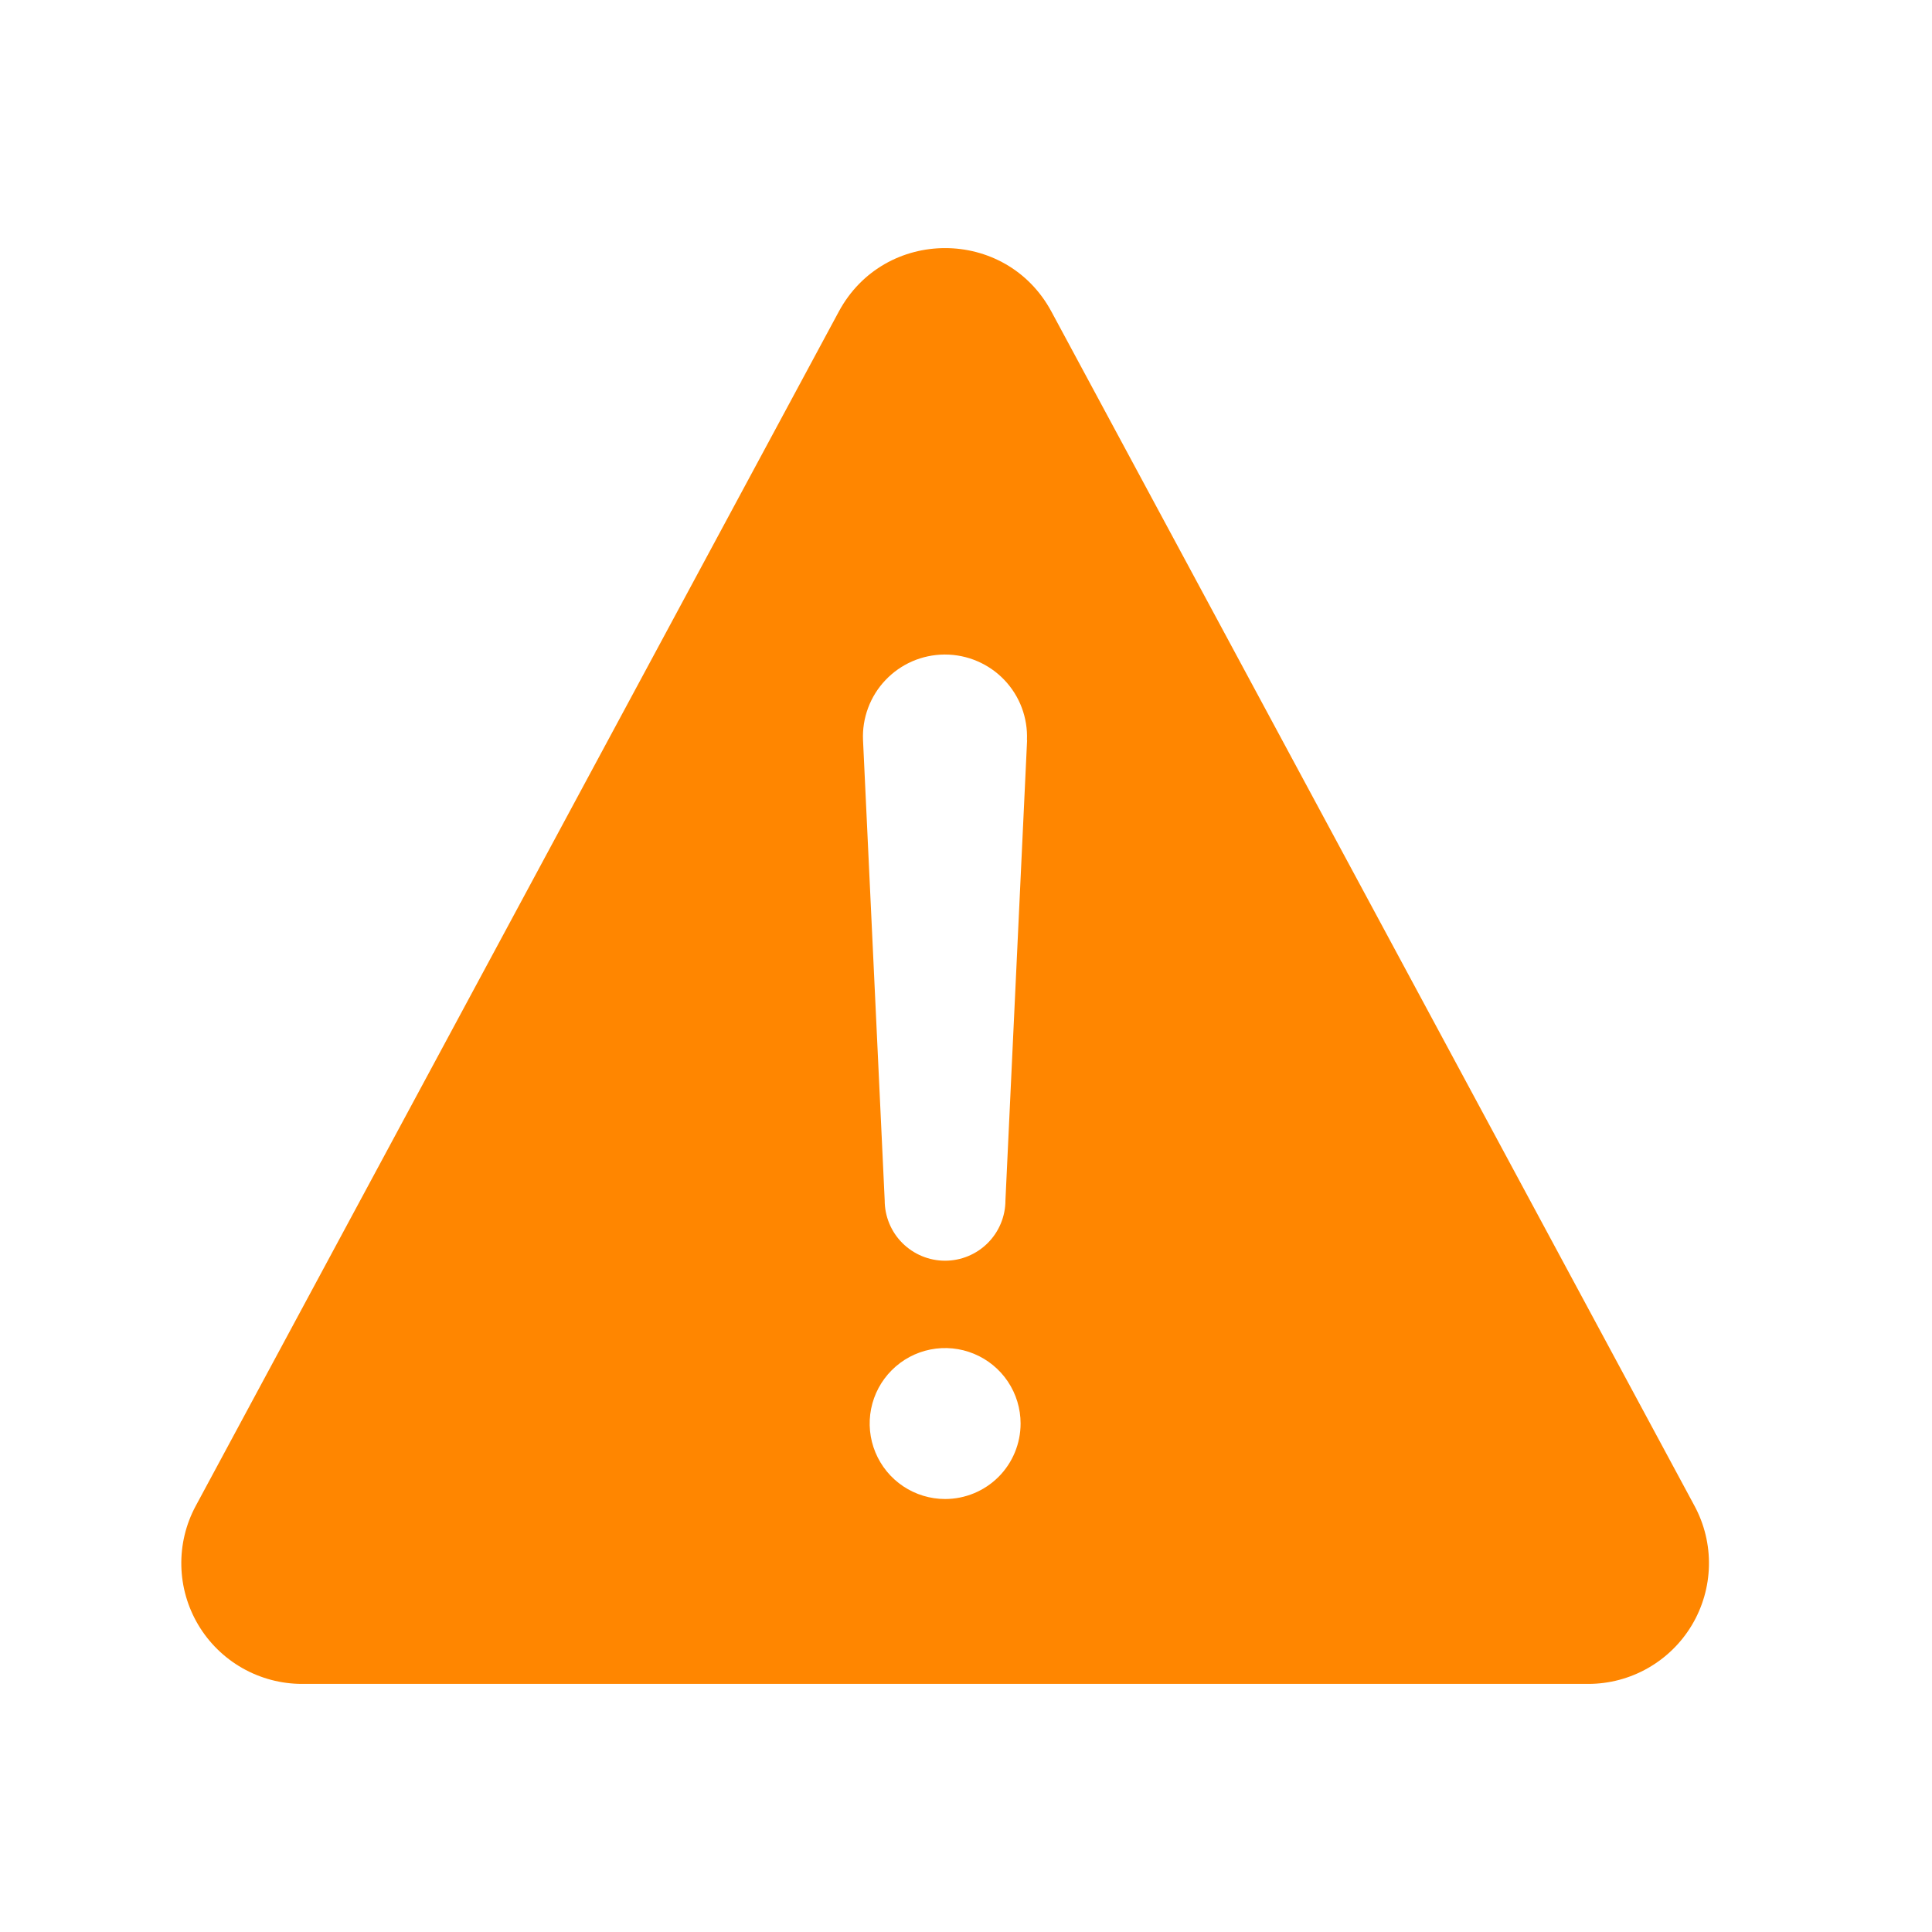
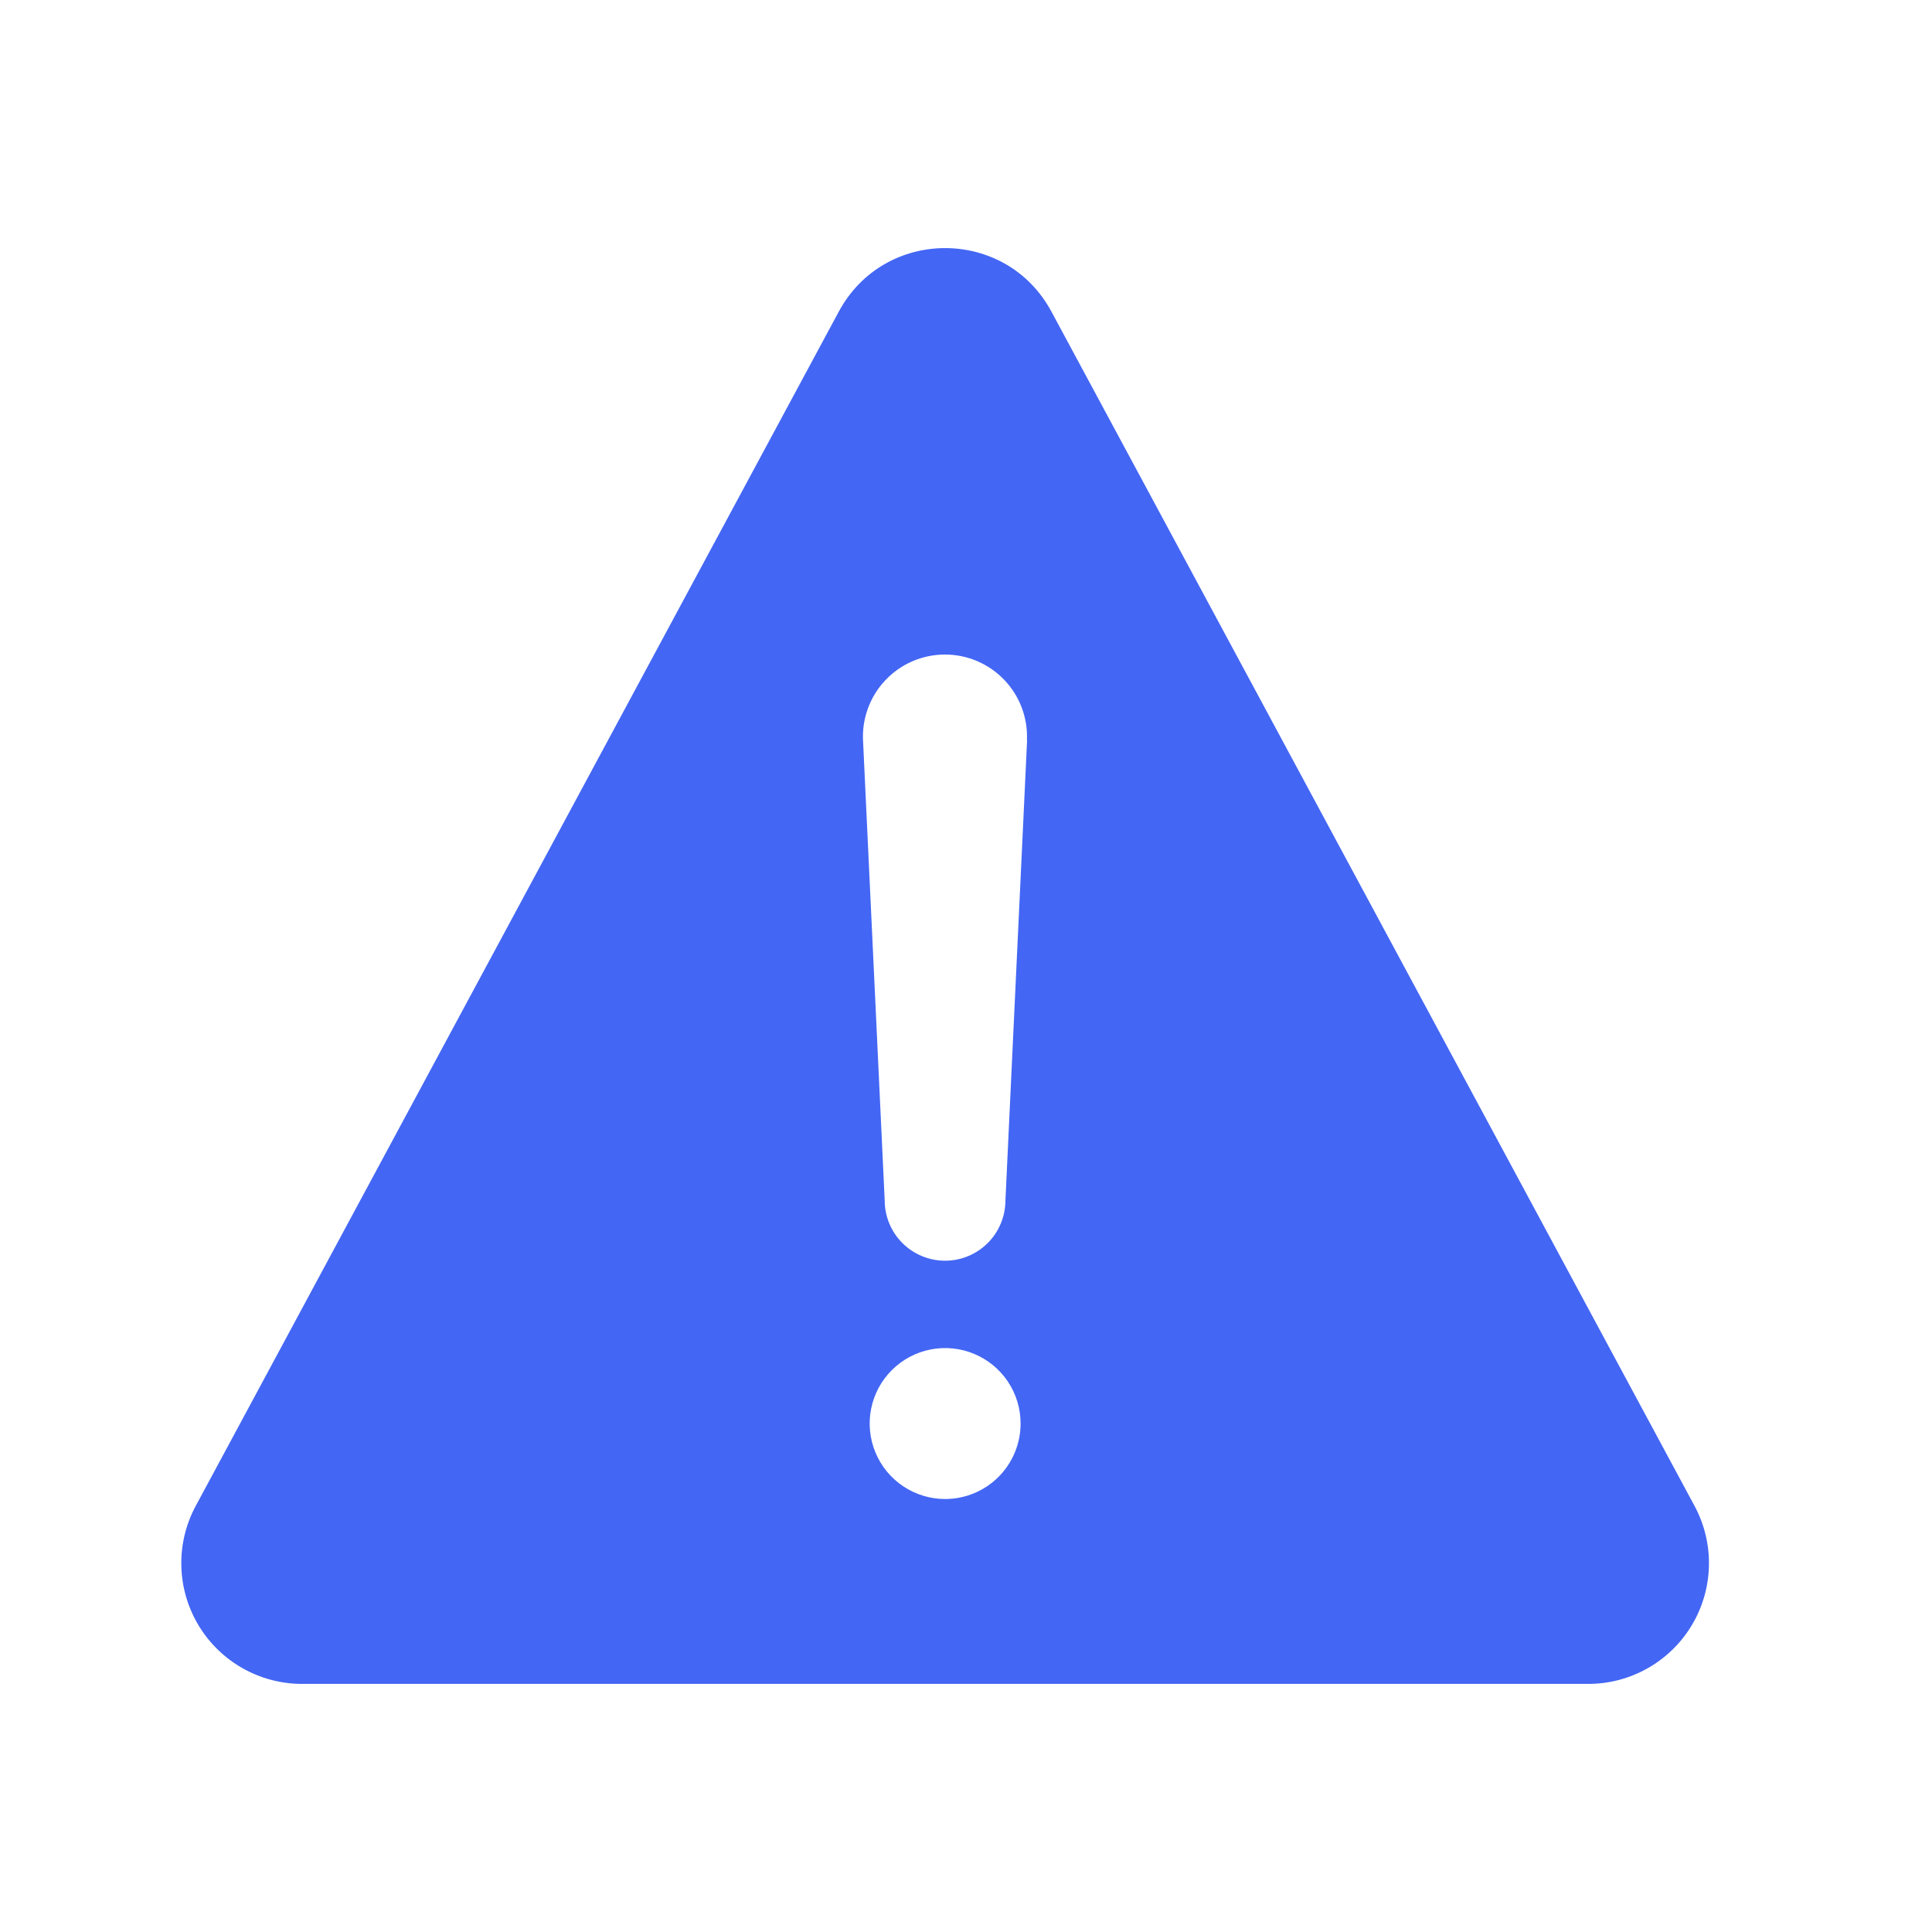
<svg xmlns="http://www.w3.org/2000/svg" width="70" height="70" viewBox="0 0 70 70" fill="none">
-   <path d="M61.396 54.562L38.095 11.29C36.444 8.222 32.044 8.222 30.391 11.29L7.092 54.562C6.733 55.228 6.553 55.975 6.57 56.732C6.586 57.488 6.799 58.227 7.186 58.877C7.574 59.526 8.123 60.064 8.78 60.438C9.438 60.812 10.181 61.01 10.938 61.011H57.544C58.301 61.011 59.045 60.815 59.703 60.441C60.362 60.067 60.912 59.529 61.3 58.88C61.688 58.23 61.901 57.49 61.918 56.733C61.935 55.977 61.755 55.228 61.396 54.562ZM34.244 54.312C33.703 54.312 33.175 54.151 32.725 53.851C32.275 53.55 31.925 53.123 31.718 52.623C31.511 52.124 31.457 51.574 31.562 51.044C31.668 50.513 31.928 50.026 32.311 49.644C32.693 49.261 33.18 49.001 33.711 48.895C34.241 48.79 34.791 48.844 35.29 49.051C35.79 49.258 36.217 49.608 36.518 50.058C36.818 50.508 36.978 51.036 36.978 51.577C36.978 52.302 36.69 52.998 36.178 53.511C35.665 54.023 34.969 54.312 34.244 54.312ZM37.214 26.811L36.429 43.49C36.429 44.07 36.198 44.627 35.788 45.037C35.378 45.447 34.822 45.678 34.241 45.678C33.661 45.678 33.105 45.447 32.694 45.037C32.284 44.627 32.054 44.07 32.054 43.49L31.269 26.817C31.251 26.419 31.314 26.021 31.454 25.647C31.593 25.274 31.806 24.932 32.081 24.643C32.355 24.353 32.685 24.122 33.05 23.962C33.416 23.803 33.81 23.719 34.209 23.715H34.237C34.639 23.715 35.036 23.796 35.405 23.954C35.775 24.111 36.108 24.342 36.386 24.632C36.663 24.922 36.88 25.265 37.021 25.641C37.162 26.017 37.226 26.418 37.208 26.819L37.214 26.811Z" fill="#FF8600" />
+   <path d="M61.396 54.562L38.095 11.29C36.444 8.222 32.044 8.222 30.391 11.29L7.092 54.562C6.733 55.228 6.553 55.975 6.57 56.732C6.586 57.488 6.799 58.227 7.186 58.877C7.574 59.526 8.123 60.064 8.78 60.438C9.438 60.812 10.181 61.01 10.938 61.011H57.544C58.301 61.011 59.045 60.815 59.703 60.441C60.362 60.067 60.912 59.529 61.3 58.88C61.688 58.23 61.901 57.49 61.918 56.733C61.935 55.977 61.755 55.228 61.396 54.562ZM34.244 54.312C33.703 54.312 33.175 54.151 32.725 53.851C32.275 53.55 31.925 53.123 31.718 52.623C31.511 52.124 31.457 51.574 31.562 51.044C31.668 50.513 31.928 50.026 32.311 49.644C32.693 49.261 33.18 49.001 33.711 48.895C34.241 48.79 34.791 48.844 35.29 49.051C35.79 49.258 36.217 49.608 36.518 50.058C36.818 50.508 36.978 51.036 36.978 51.577C36.978 52.302 36.69 52.998 36.178 53.511C35.665 54.023 34.969 54.312 34.244 54.312ZM37.214 26.811L36.429 43.49C36.429 44.07 36.198 44.627 35.788 45.037C35.378 45.447 34.822 45.678 34.241 45.678C33.661 45.678 33.105 45.447 32.694 45.037C32.284 44.627 32.054 44.07 32.054 43.49L31.269 26.817C31.251 26.419 31.314 26.021 31.454 25.647C31.593 25.274 31.806 24.932 32.081 24.643C32.355 24.353 32.685 24.122 33.05 23.962C33.416 23.803 33.81 23.719 34.209 23.715H34.237C34.639 23.715 35.036 23.796 35.405 23.954C35.775 24.111 36.108 24.342 36.386 24.632C36.663 24.922 36.88 25.265 37.021 25.641C37.162 26.017 37.226 26.418 37.208 26.819L37.214 26.811Z" fill="#4366F4" />
</svg>
